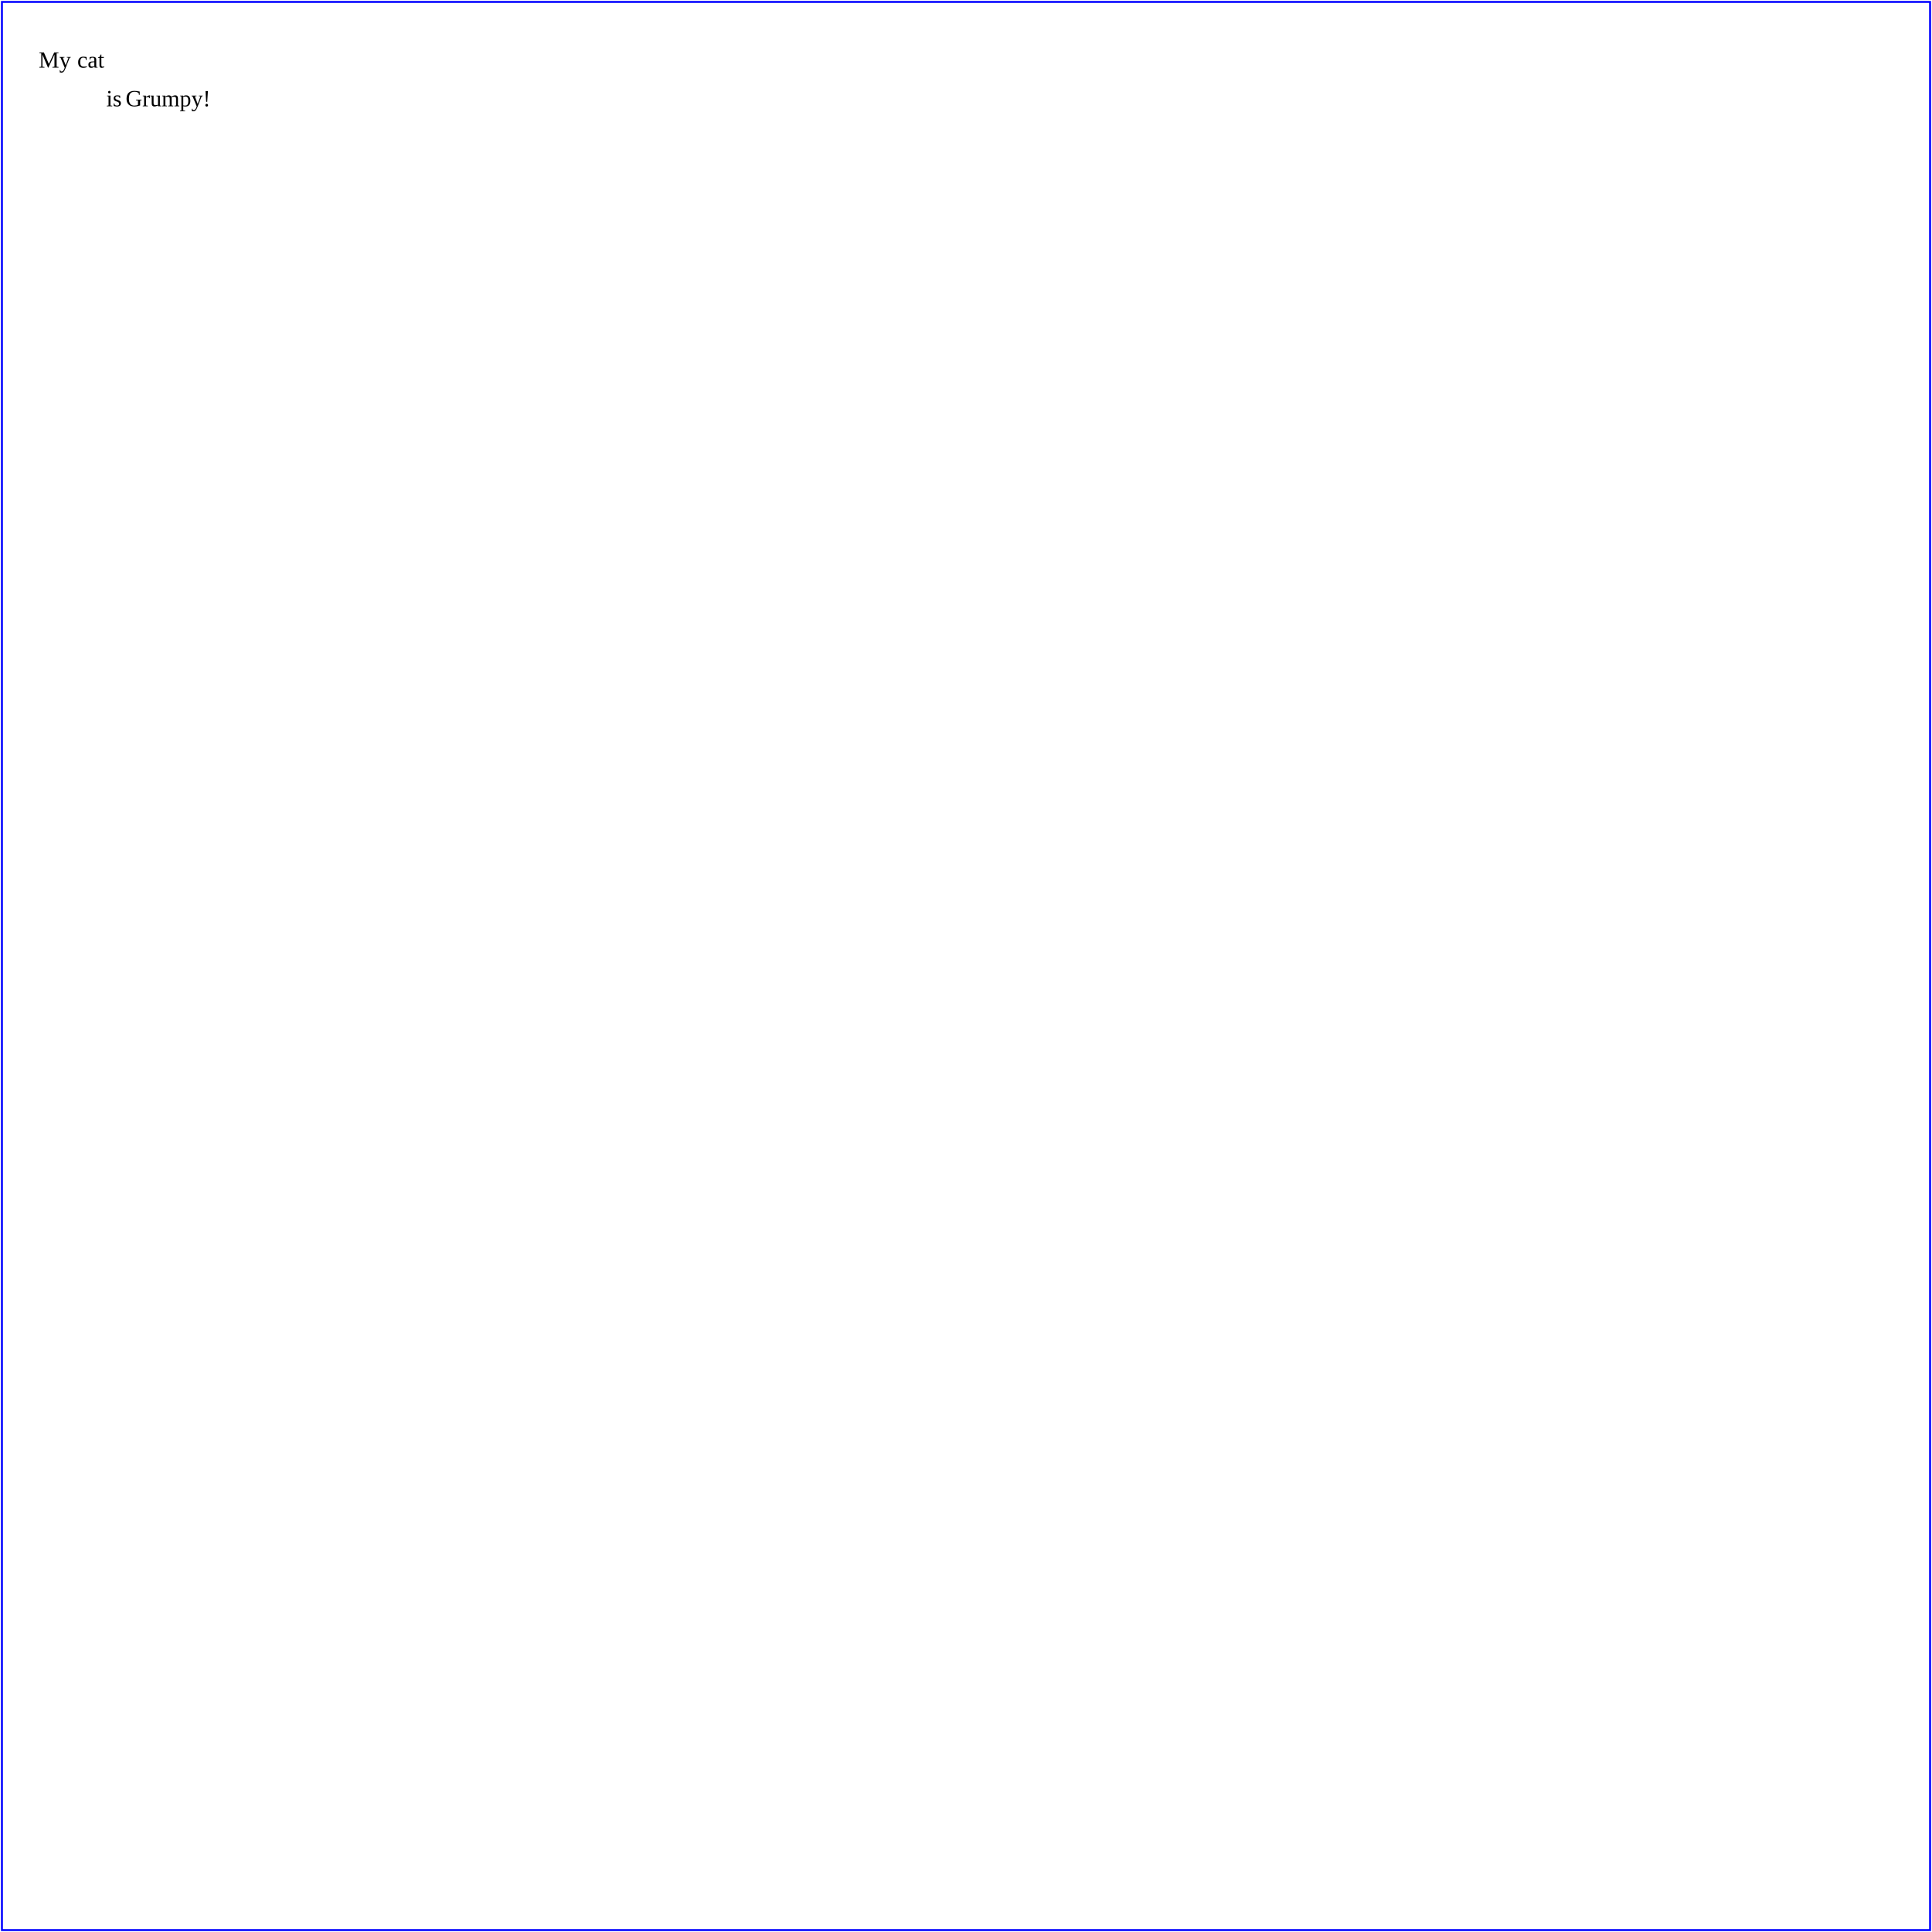
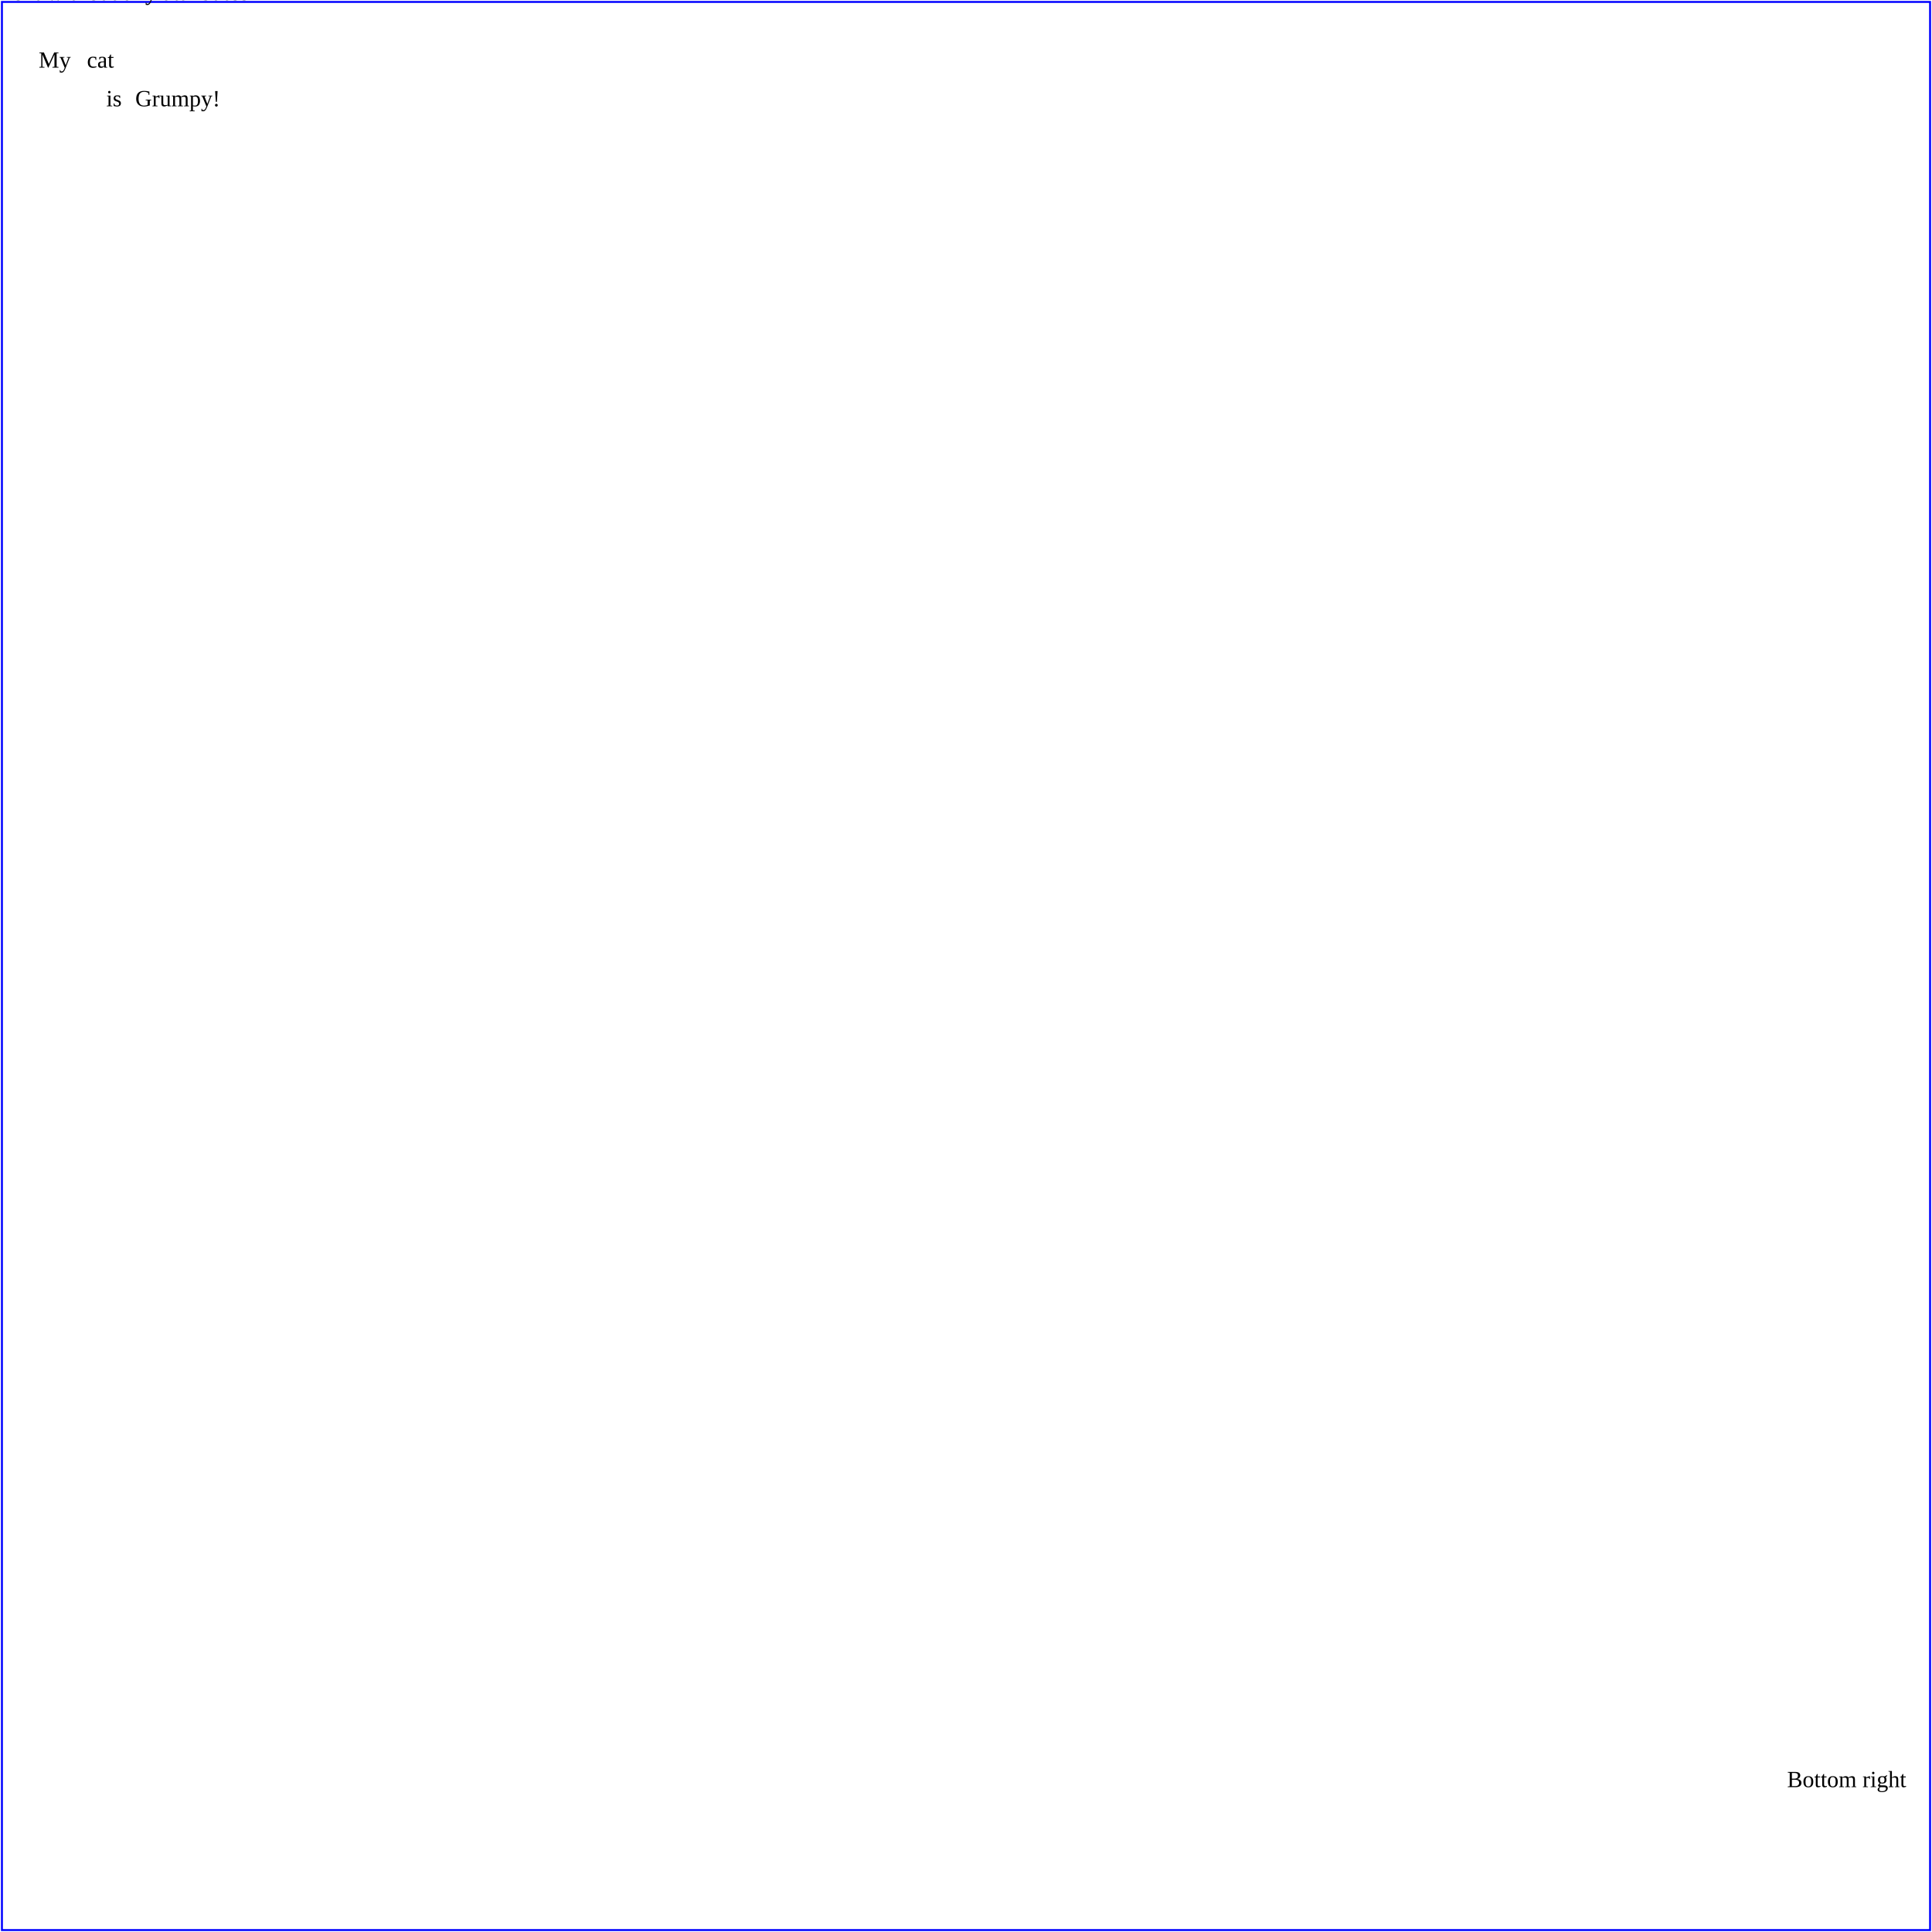
<svg xmlns="http://www.w3.org/2000/svg" width="10cm" height="10cm" viewBox="0 0 1000 1000" version="1.1">
  <rect fill="none" stroke="blue" stroke-width="1" x="1" y="1" width="998" height="998" />
+   <text>Text without any attributes</text>
  <text x="20" y="35">My</text>
-   <text x="40" y="35">cat</text>
+   <text x="45" y="35">cat</text>
  <text x="55" y="55">is</text>
-   <text x="65" y="55">Grumpy!</text>
+   <text x="70" y="55">Grumpy!</text>
+   <text x="925" y="925">Bottom right</text>
</svg>
